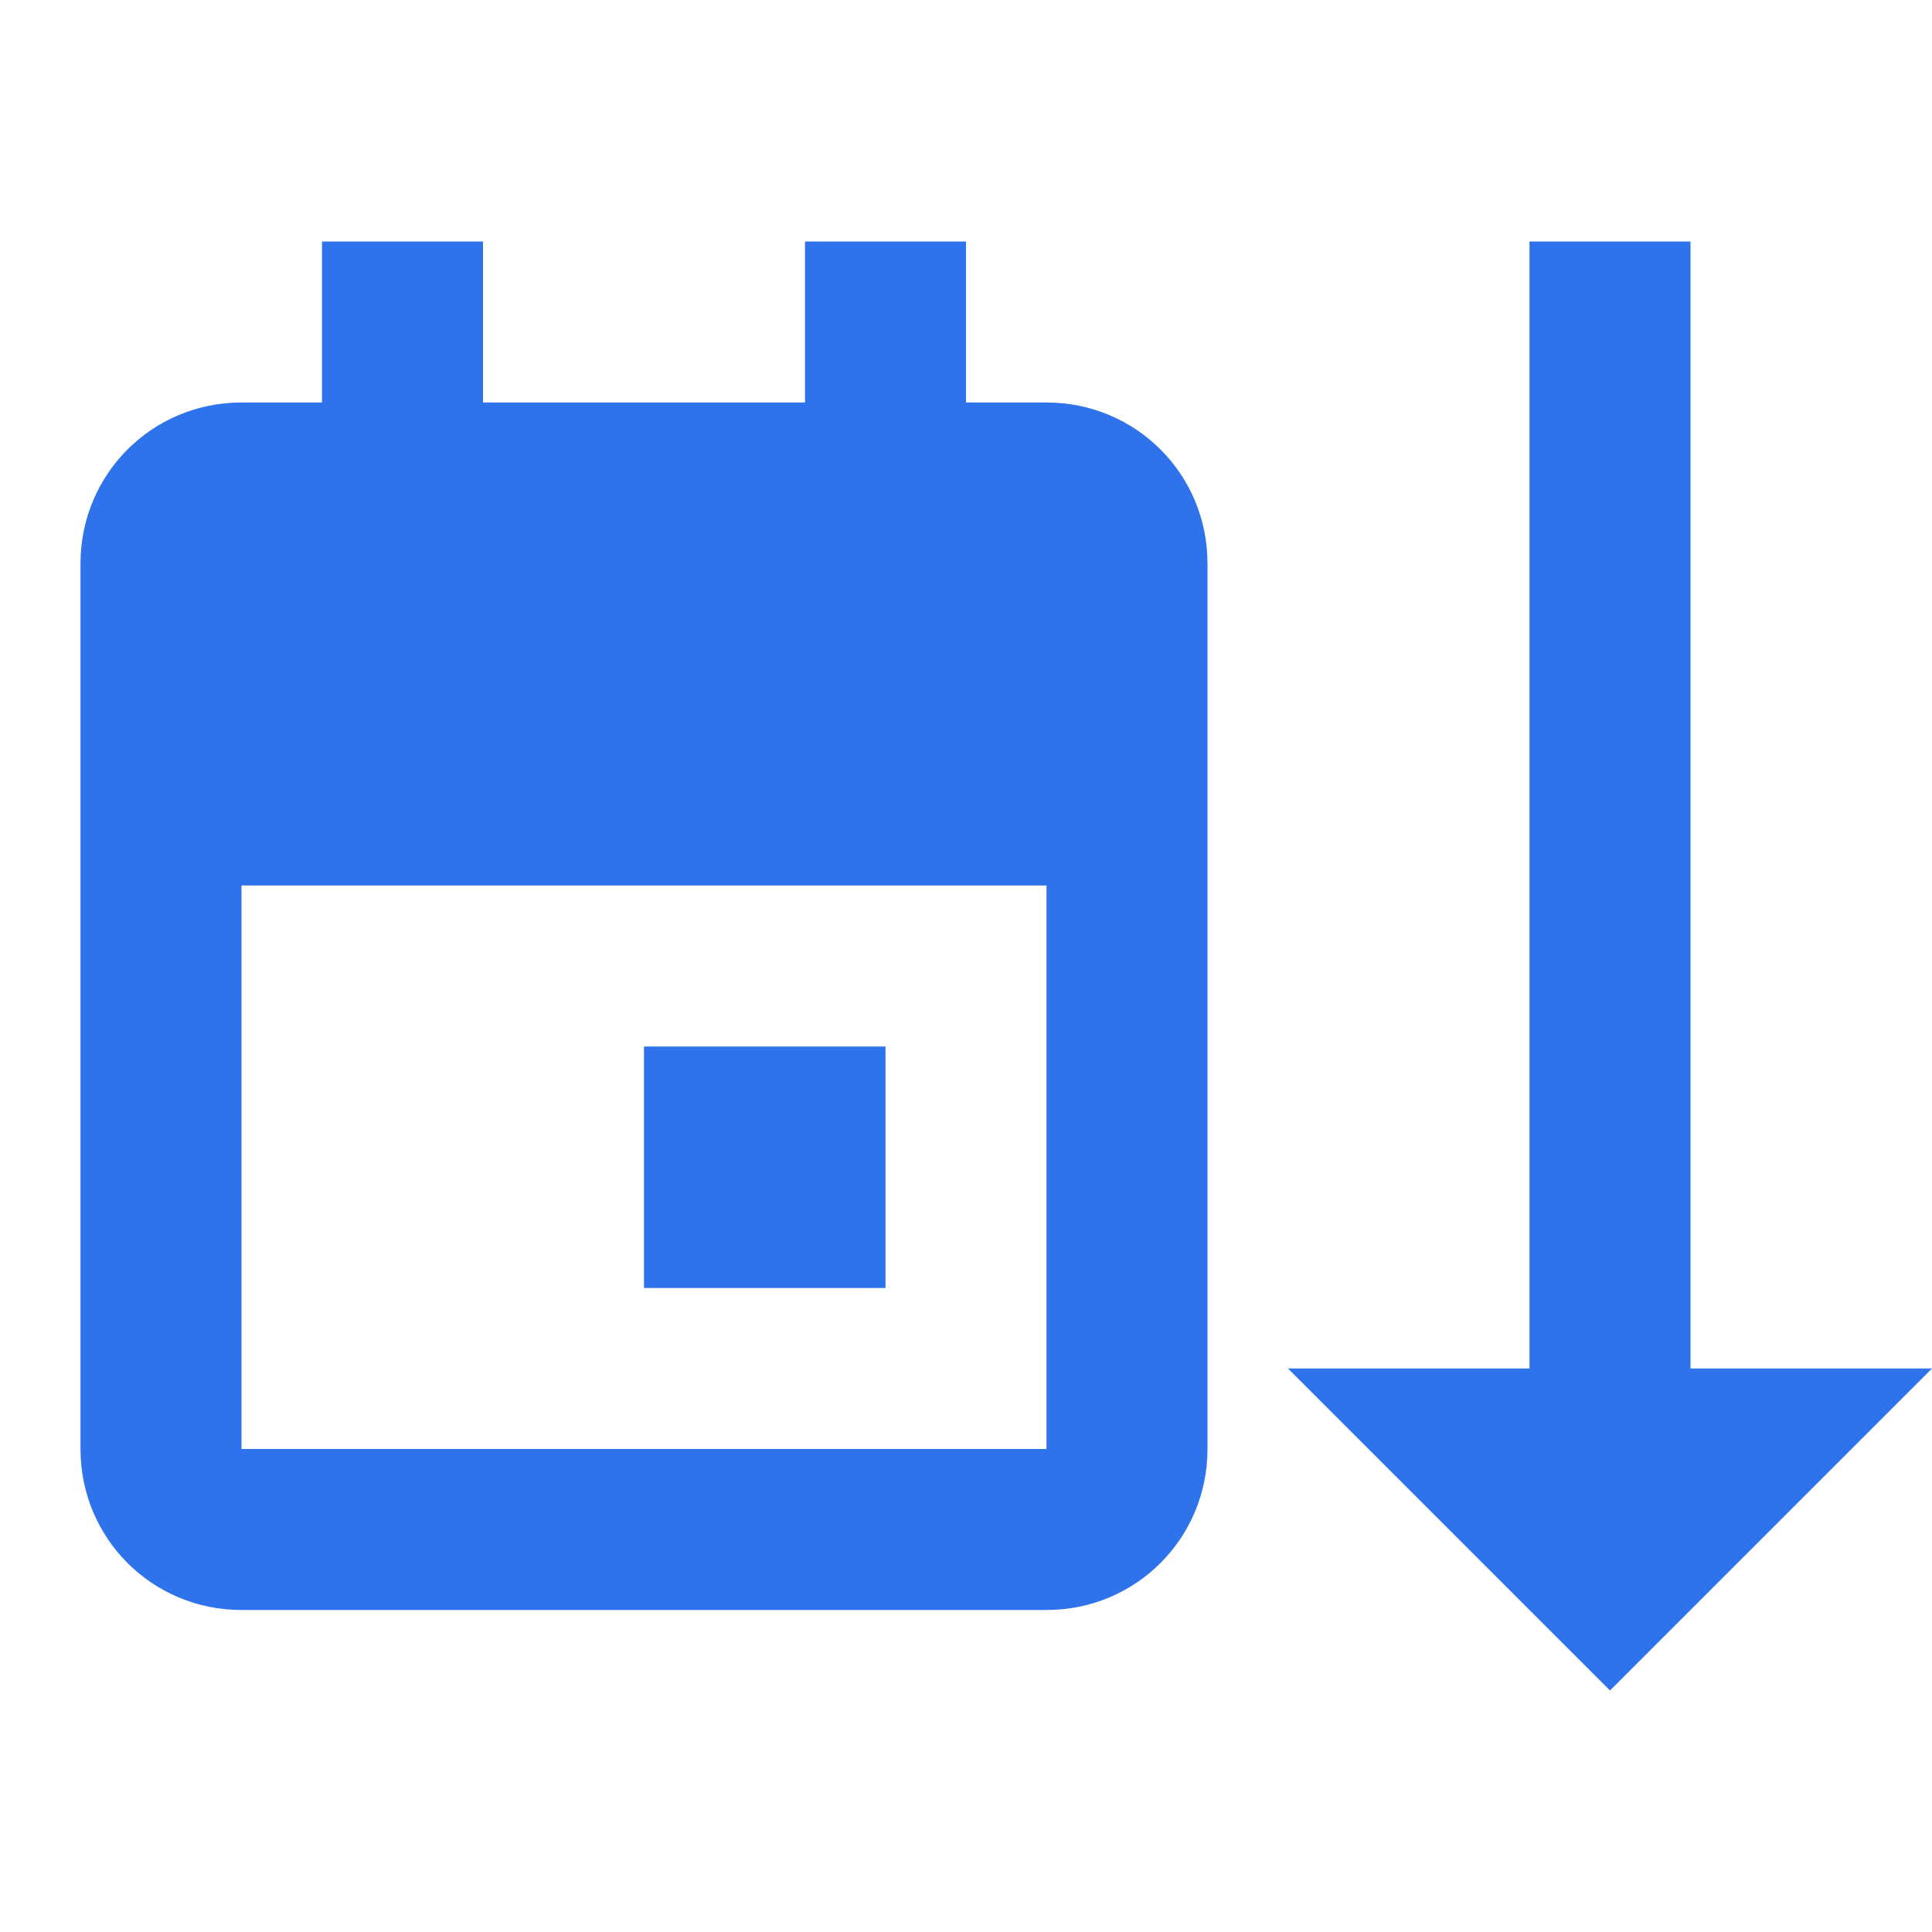
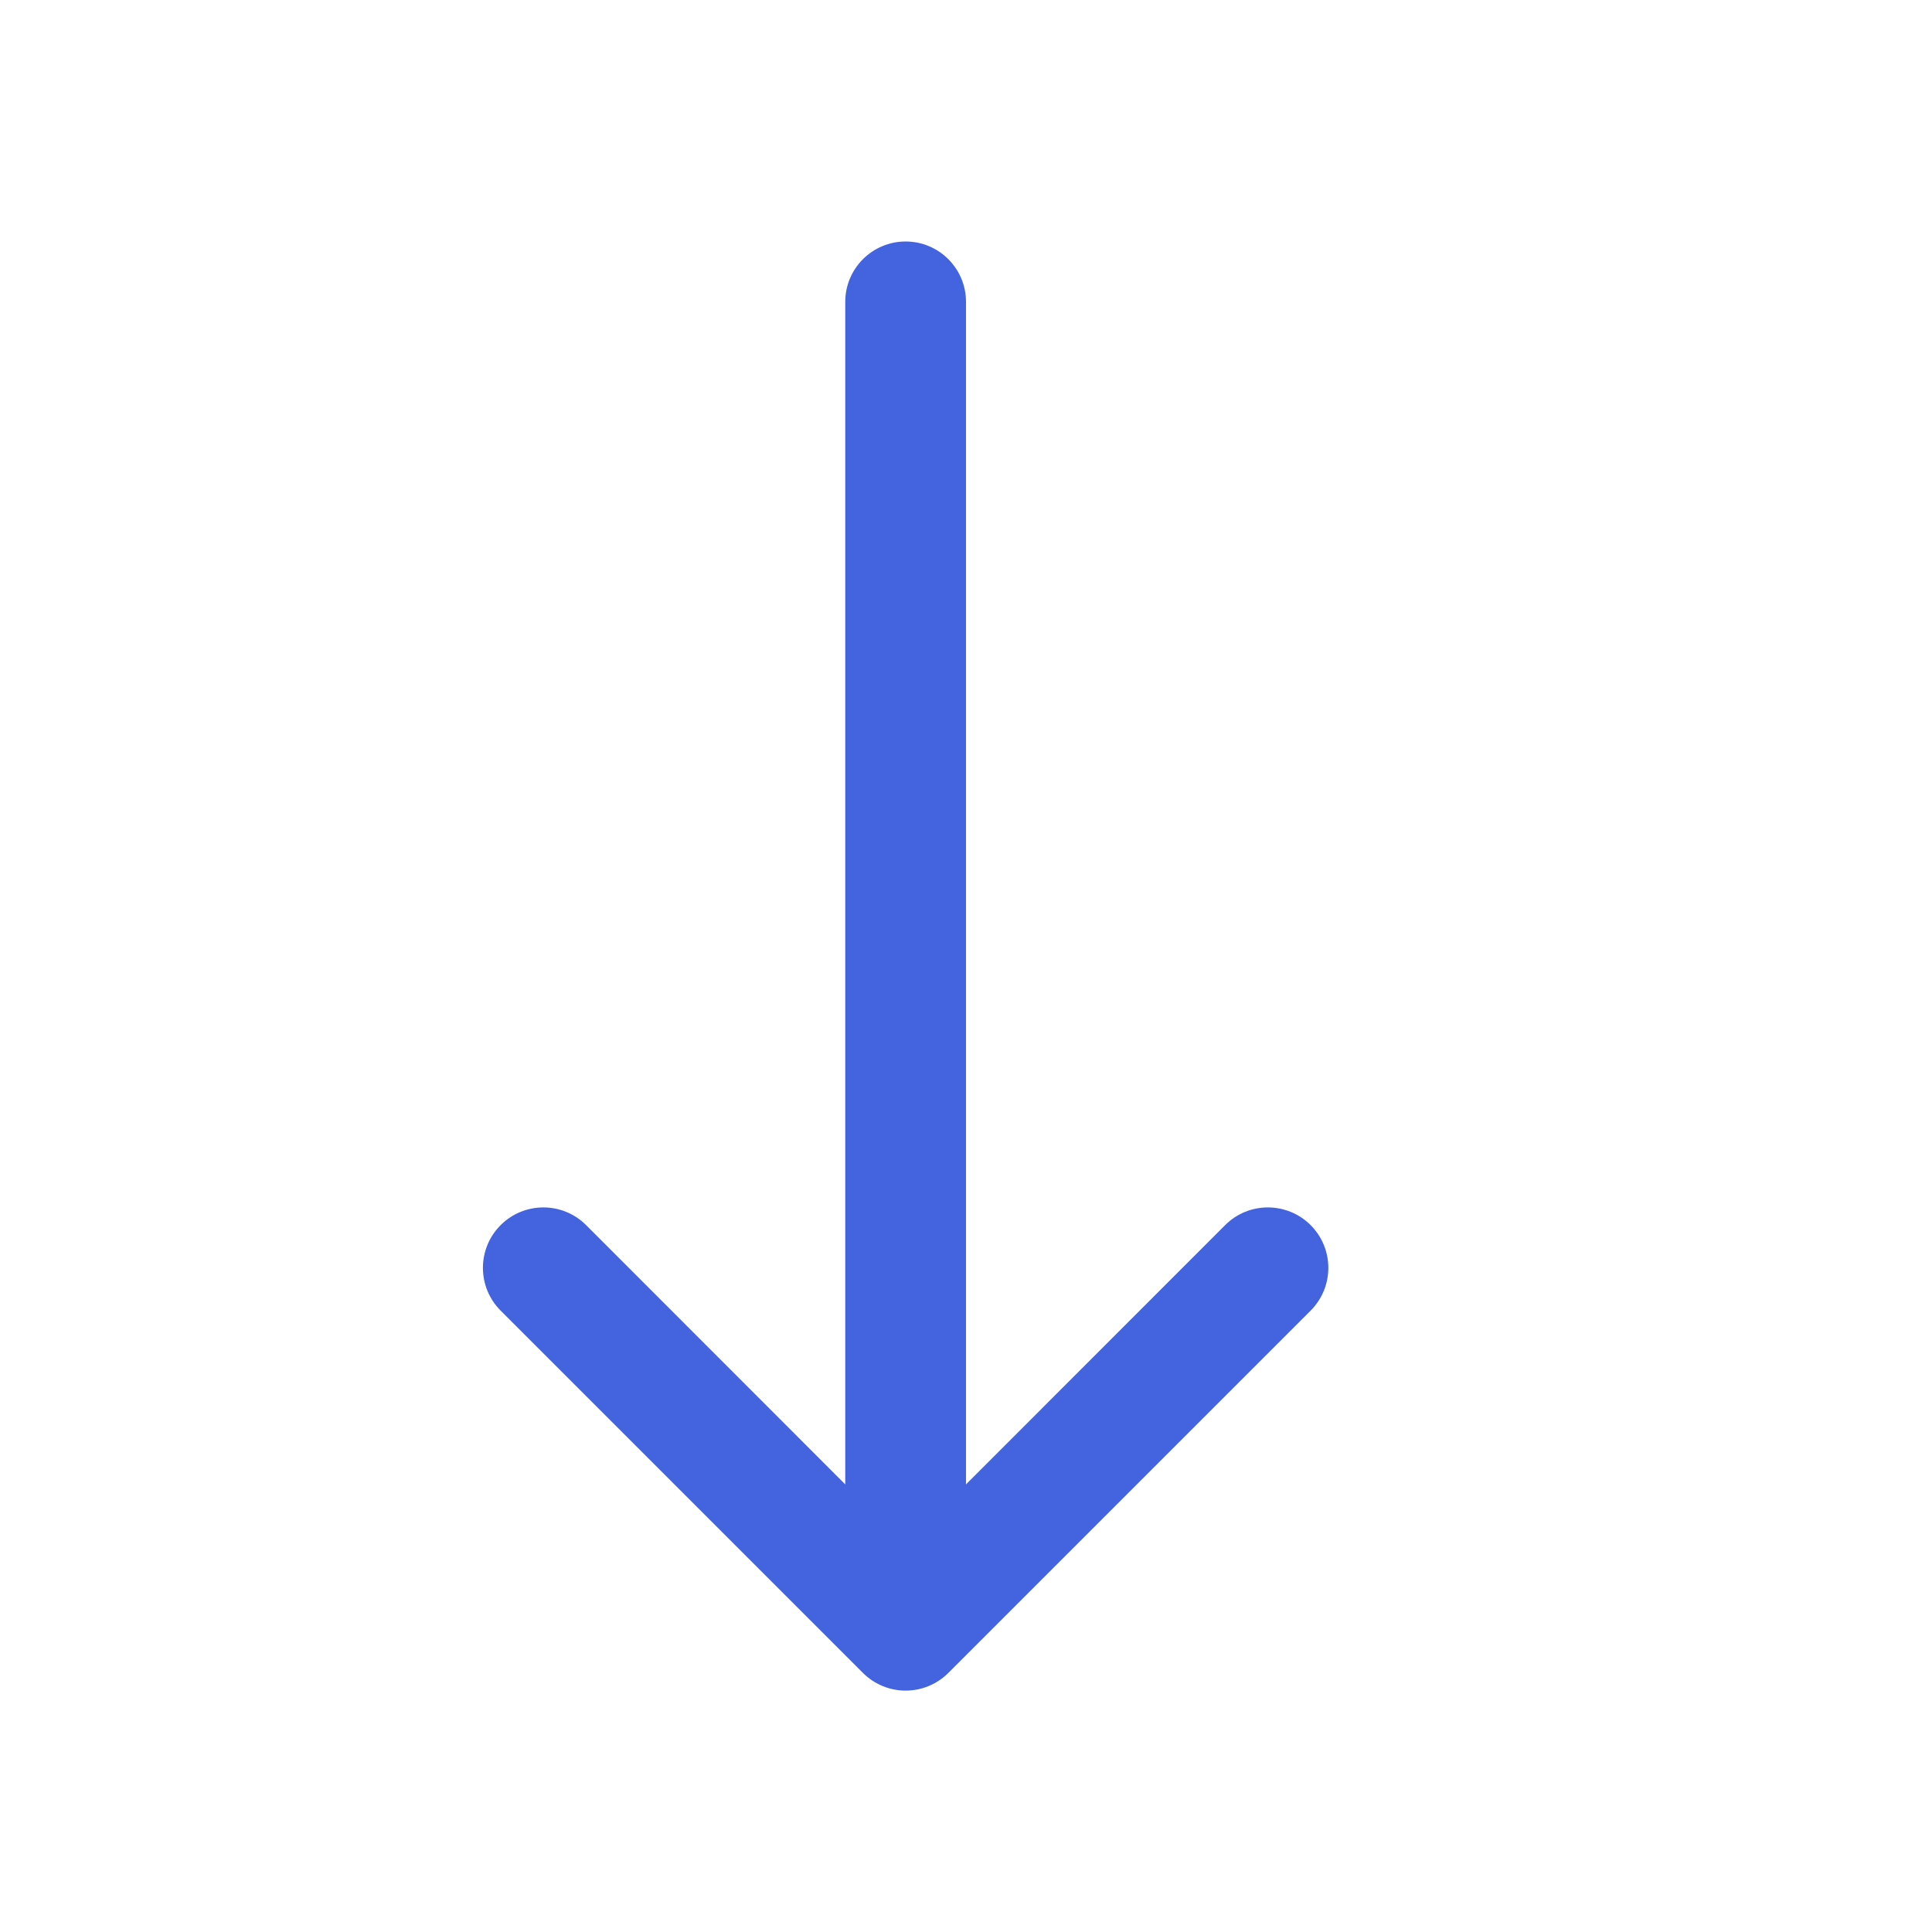
- <svg xmlns="http://www.w3.org/2000/svg" width="24" height="24" viewBox="0 0 24 24">
-   <path fill="#2e72ec" d="M21 17h3l-4 4l-4-4h3V3h2zM8 16h3v-3H8zm5-11h-1V3h-2v2H6V3H4v2H3c-1.11 0-2 .89-2 2v11c0 1.11.89 2 2 2h10c1.11 0 2-.89 2-2V7c0-1.11-.89-2-2-2M3 18v-7h10v7z" />
+ <svg xmlns="http://www.w3.org/2000/svg" width="16" height="16" viewBox="0 0 16 16">
+   <path fill="#4363df" d="M7.146 13.854a.5.5 0 0 0 .708 0l3-3a.5.5 0 0 0-.708-.708L8 12.293V2.5a.5.5 0 0 0-1 0v9.793l-2.146-2.147a.5.5 0 0 0-.708.708z" />
</svg>
